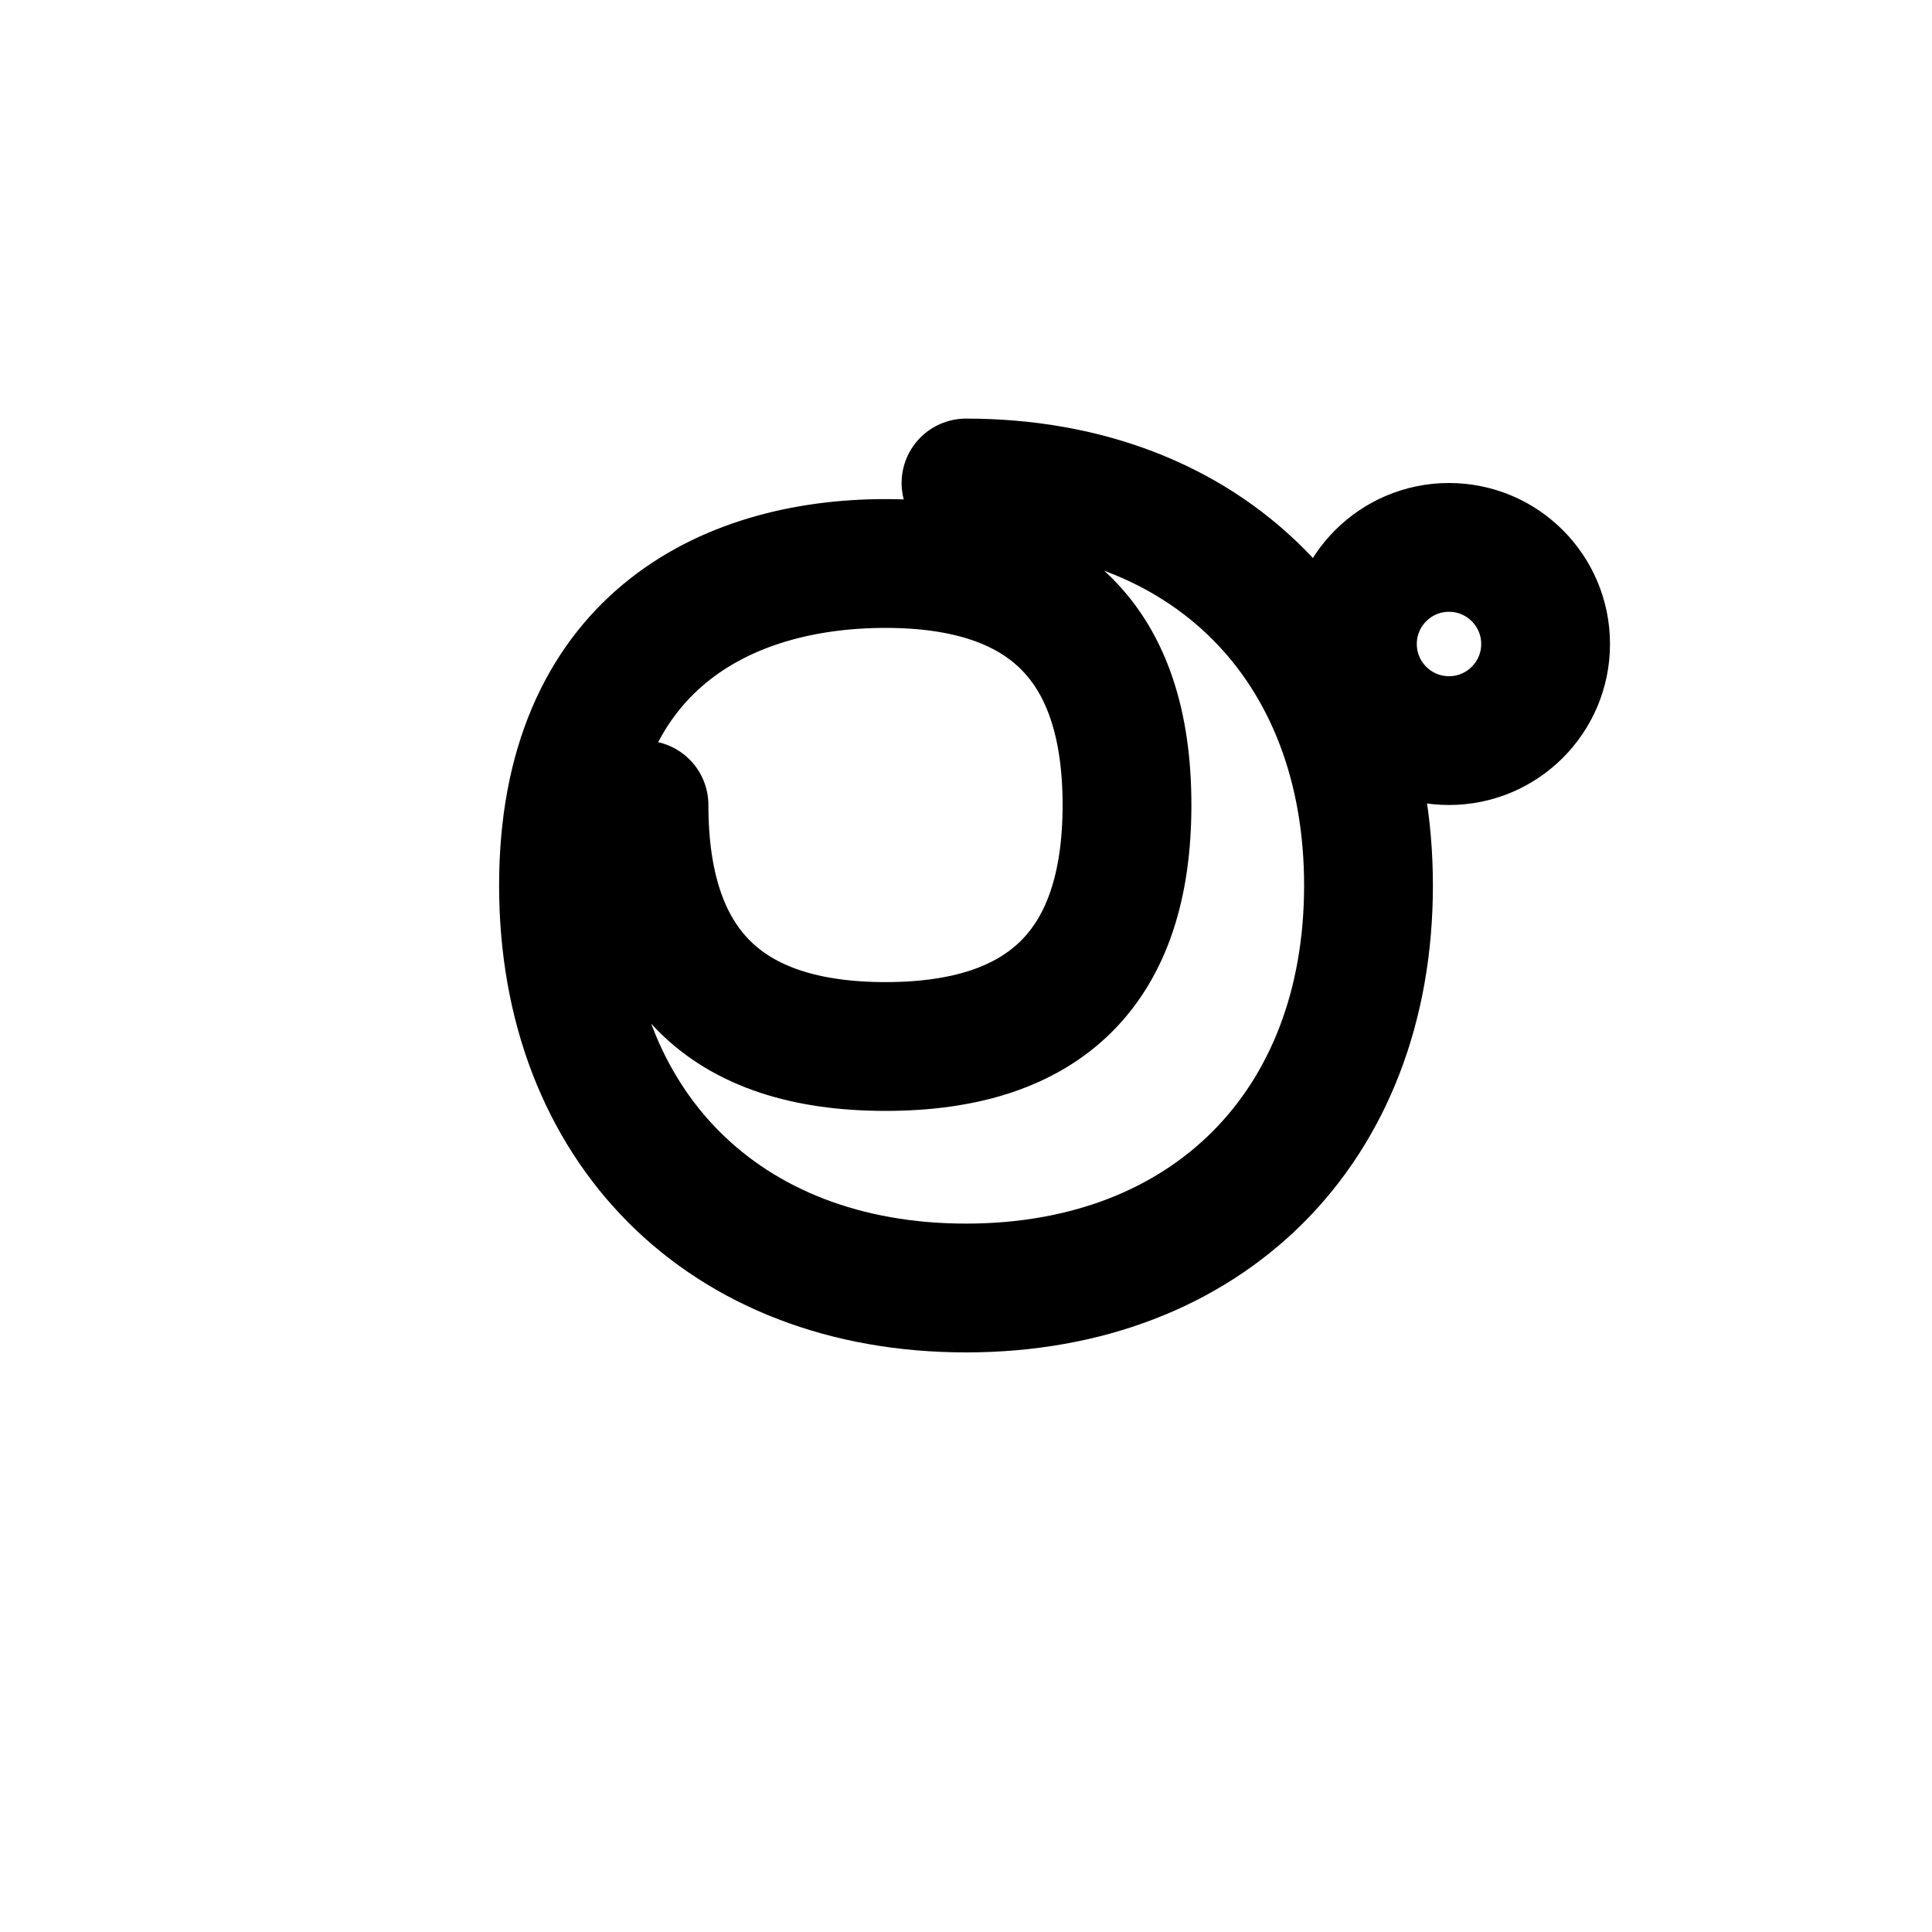
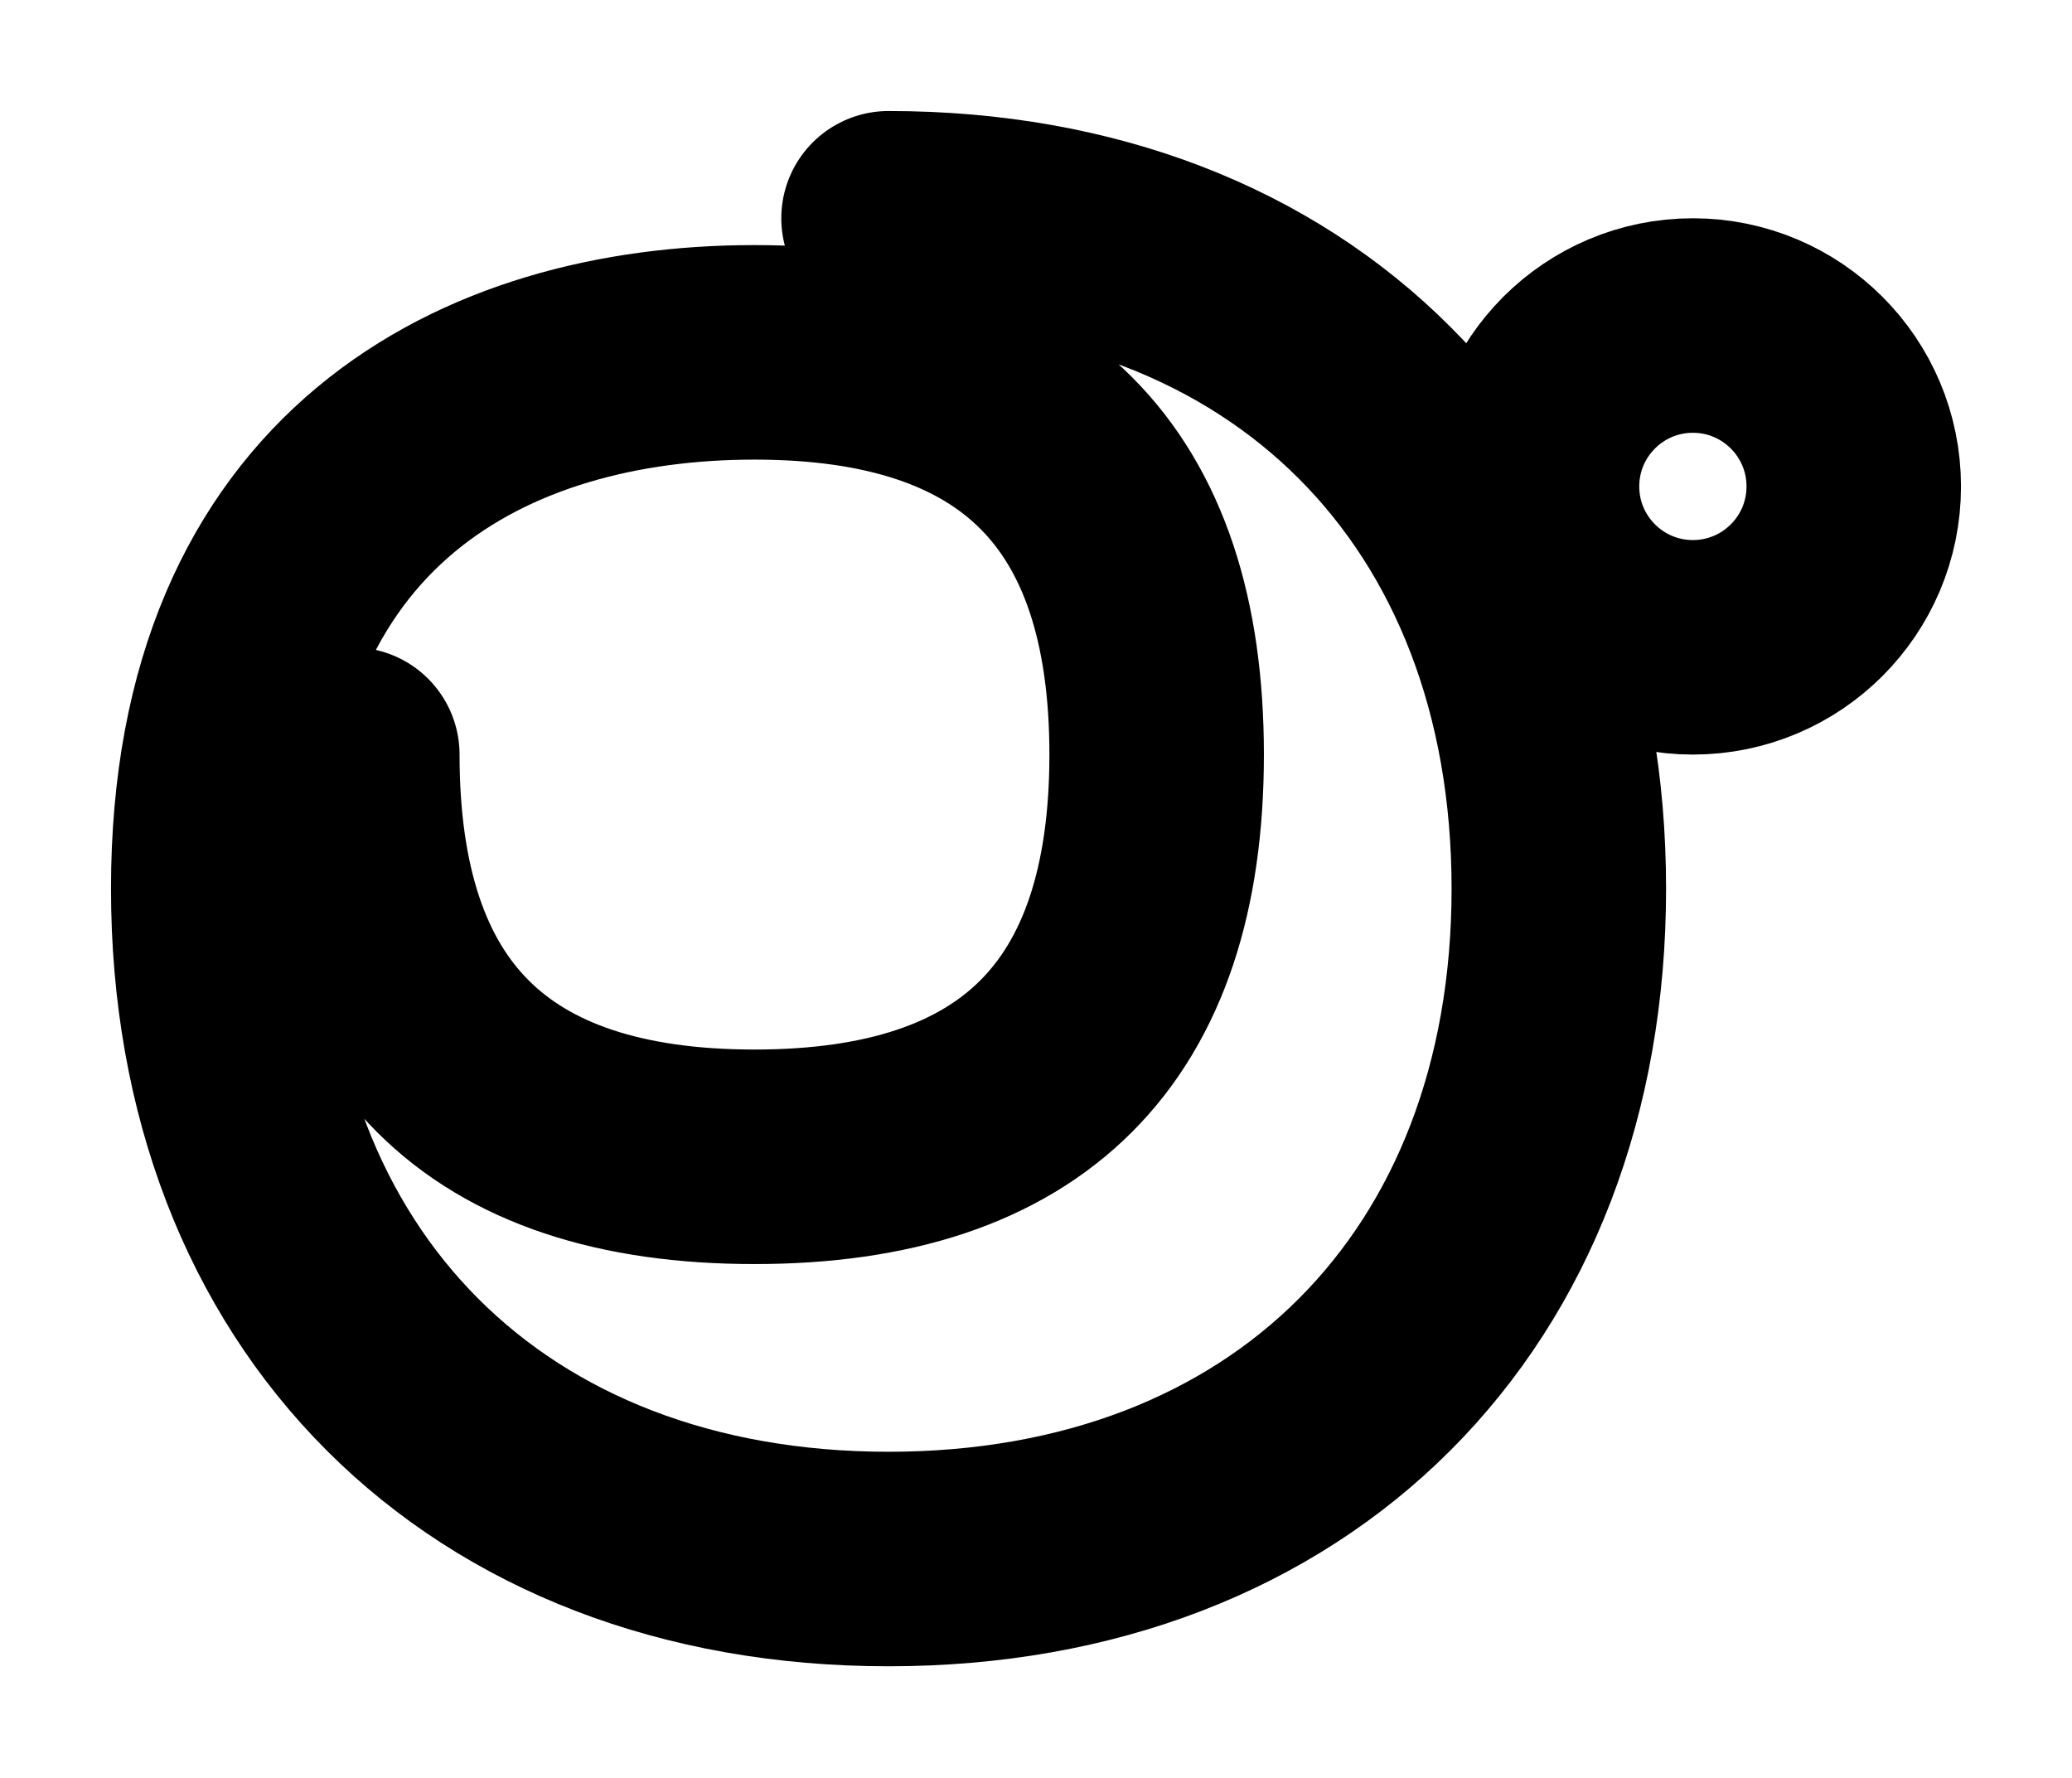
- <svg xmlns="http://www.w3.org/2000/svg" viewBox="0 0 24 24" fill="none" stroke="currentColor" stroke-width="1.6" stroke-linecap="round" stroke-linejoin="round">
+ <svg xmlns="http://www.w3.org/2000/svg" fill="none" stroke="currentColor" stroke-width="1.6" stroke-linecap="round" stroke-linejoin="round" viewBox="5.372 4.372 15.456 13.256">
  <path d="M12 6c3 0 5 2 5 5s-2 5-5 5-5-2-5-5 2-4 4-4 3 1 3 3-1 3-3 3-3-1-3-3" />
  <circle cx="18" cy="8" r="1.2" />
</svg>
